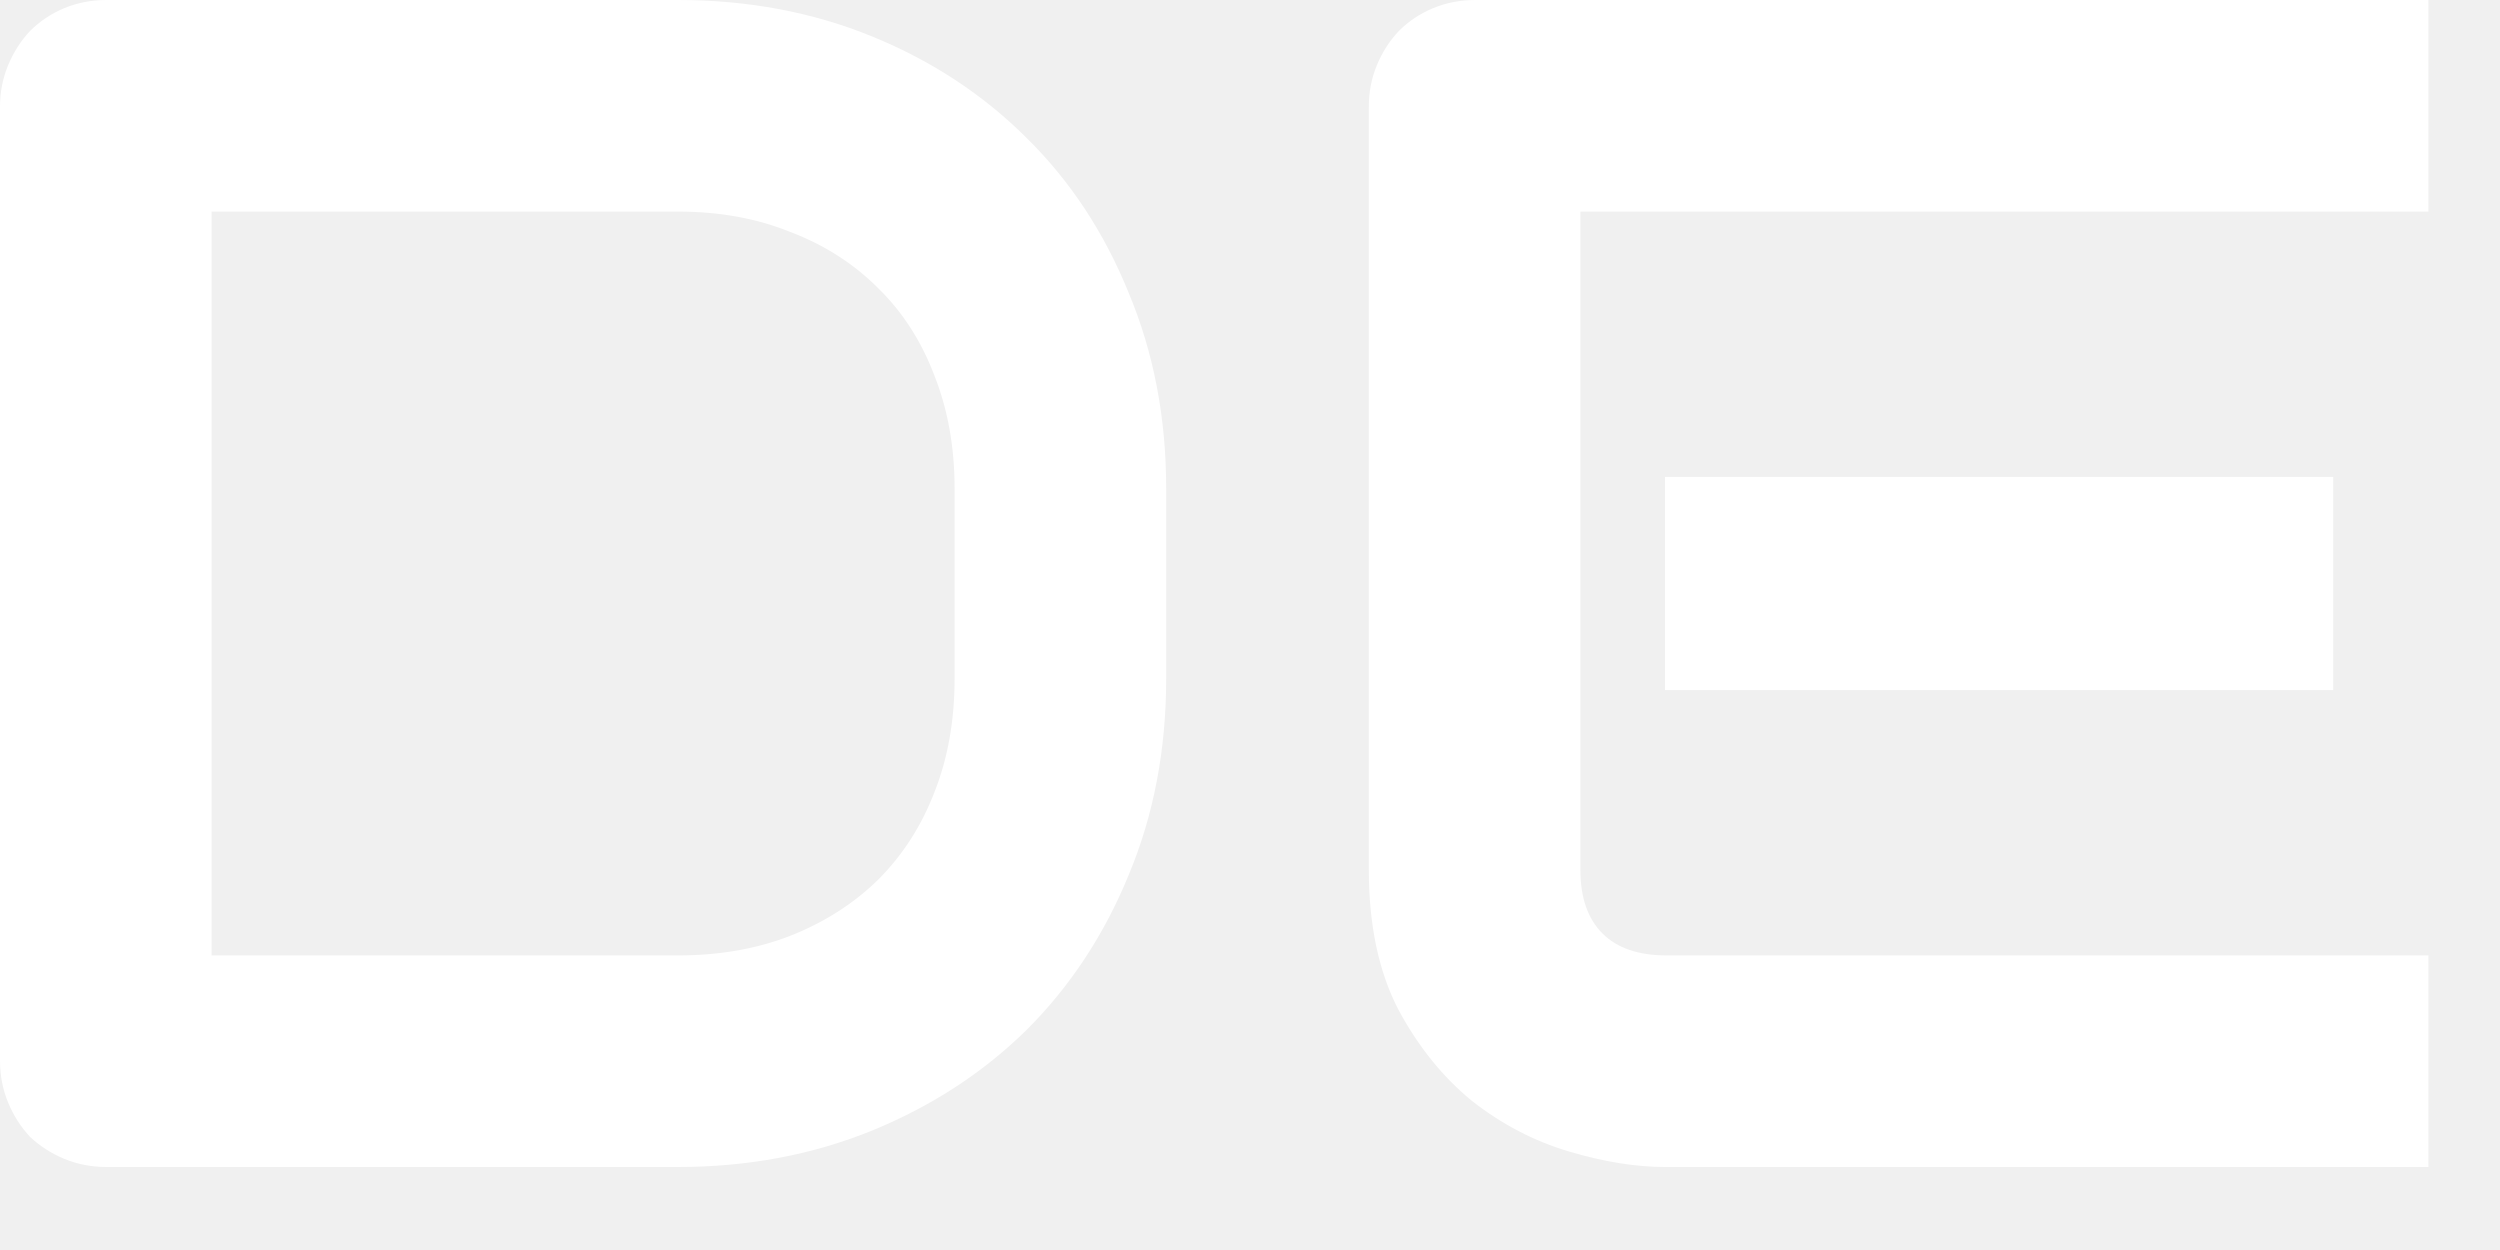
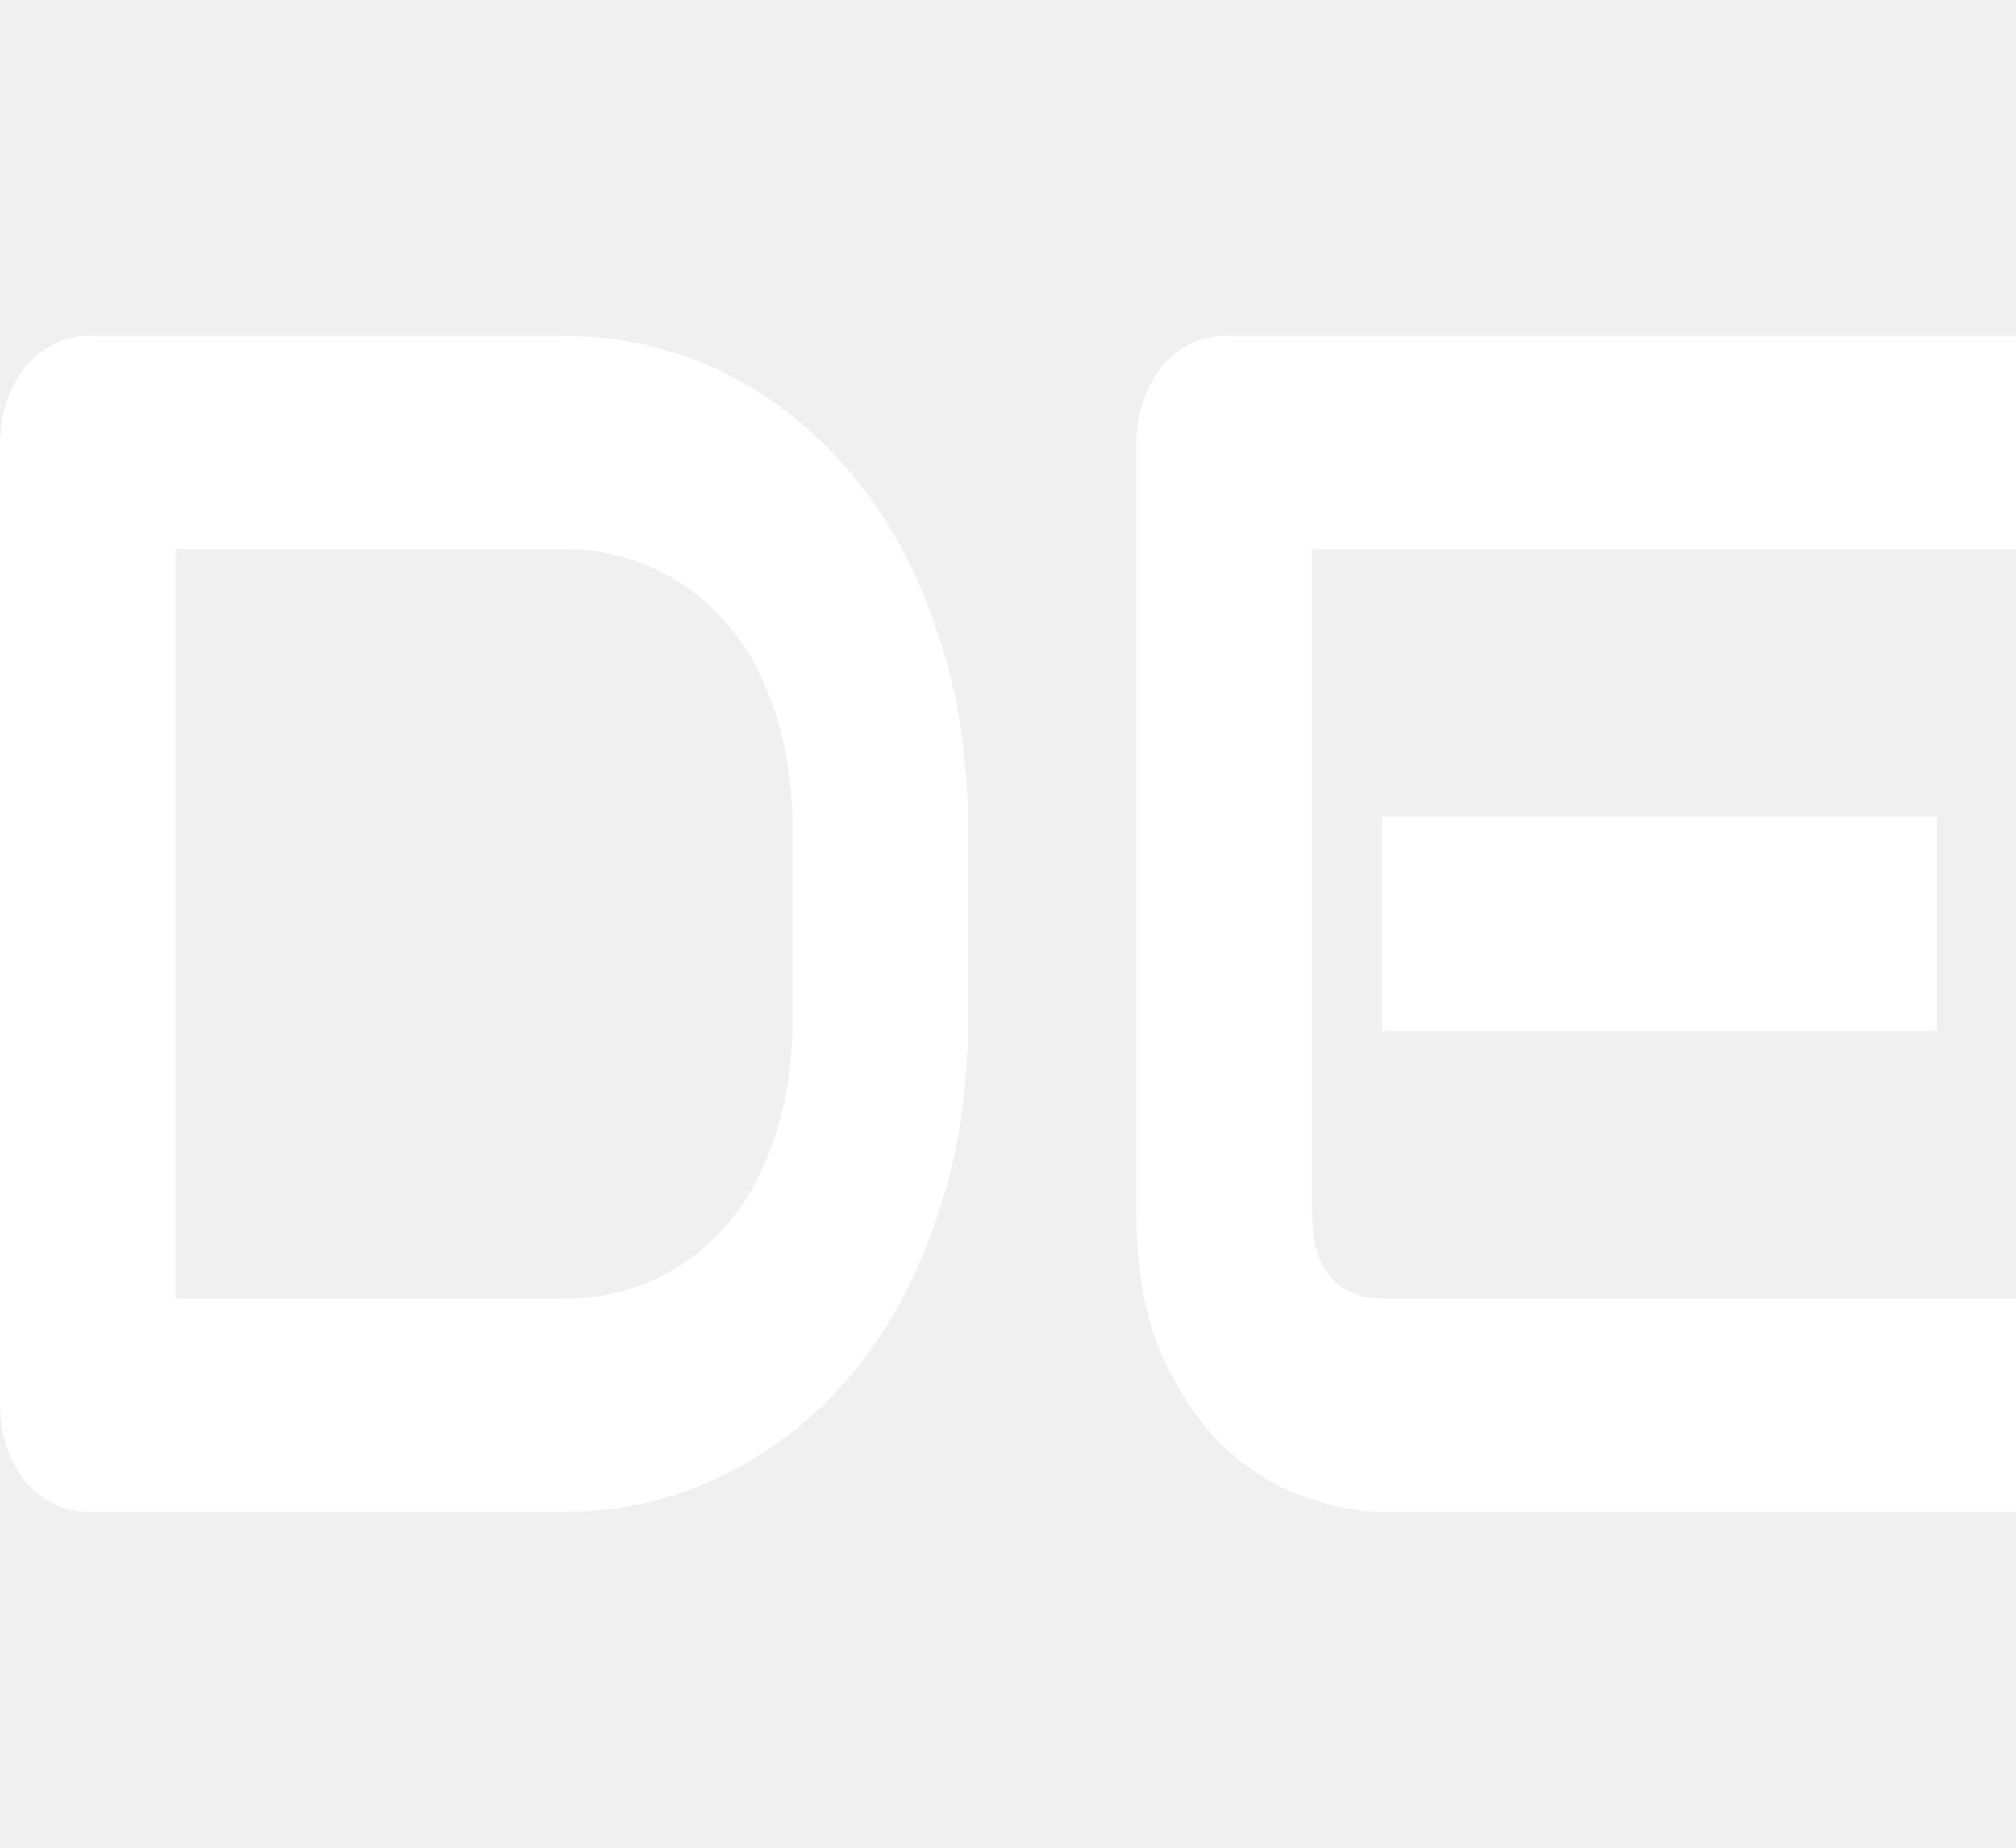
- <svg xmlns="http://www.w3.org/2000/svg" width="30" height="15" viewBox="0 0 30 15" fill="none">
-   <path d="M13.994 8.145C13.994 8.997 13.844 9.782 13.545 10.498C13.252 11.214 12.845 11.833 12.324 12.354C11.803 12.868 11.185 13.271 10.469 13.565C9.753 13.857 8.975 14.004 8.135 14.004H1.279C1.097 14.004 0.928 13.971 0.771 13.906C0.615 13.841 0.479 13.753 0.361 13.643C0.251 13.525 0.163 13.389 0.098 13.232C0.033 13.076 0 12.907 0 12.725V1.279C0 1.104 0.033 0.938 0.098 0.781C0.163 0.625 0.251 0.488 0.361 0.371C0.479 0.254 0.615 0.163 0.771 0.098C0.928 0.033 1.097 0 1.279 0H8.135C8.975 0 9.753 0.146 10.469 0.439C11.185 0.732 11.803 1.139 12.324 1.66C12.845 2.174 13.252 2.793 13.545 3.516C13.844 4.232 13.994 5.013 13.994 5.859V8.145ZM11.455 5.859C11.455 5.365 11.374 4.912 11.211 4.502C11.055 4.092 10.83 3.743 10.537 3.457C10.244 3.164 9.893 2.939 9.482 2.783C9.079 2.62 8.63 2.539 8.135 2.539H2.539V11.465H8.135C8.63 11.465 9.079 11.387 9.482 11.23C9.893 11.068 10.244 10.843 10.537 10.557C10.83 10.264 11.055 9.915 11.211 9.512C11.374 9.102 11.455 8.646 11.455 8.145V5.859Z" fill="white" />
-   <path d="M27.998 8.281H19.98V5.723H27.998V8.281ZM29.141 14.004H19.98C19.629 14.004 19.245 13.942 18.828 13.818C18.412 13.695 18.024 13.493 17.666 13.213C17.314 12.926 17.018 12.559 16.777 12.109C16.543 11.654 16.426 11.097 16.426 10.44V1.279C16.426 1.104 16.458 0.938 16.523 0.781C16.588 0.625 16.676 0.488 16.787 0.371C16.904 0.254 17.041 0.163 17.197 0.098C17.354 0.033 17.523 0 17.705 0H29.141V2.539H18.965V10.44C18.965 10.771 19.053 11.025 19.229 11.201C19.404 11.377 19.662 11.465 20 11.465H29.141V14.004Z" fill="white" />
+ <svg xmlns="http://www.w3.org/2000/svg" width="24" height="22" viewBox="0 0 24 22" fill="none">
+   <path d="M11.525 12.142C11.525 12.995 11.402 13.779 11.155 14.495C10.914 15.211 10.579 15.829 10.15 16.35C9.721 16.864 9.212 17.268 8.622 17.561C8.032 17.854 7.391 18 6.7 18H1.054C0.903 18 0.764 17.968 0.635 17.902C0.507 17.837 0.394 17.749 0.298 17.639C0.206 17.522 0.134 17.385 0.08 17.229C0.027 17.073 0 16.903 0 16.721V5.279C0 5.103 0.027 4.937 0.08 4.781C0.134 4.625 0.206 4.488 0.298 4.371C0.394 4.254 0.507 4.163 0.635 4.098C0.764 4.033 0.903 4 1.054 4H6.7C7.391 4 8.032 4.146 8.622 4.439C9.212 4.732 9.721 5.139 10.15 5.66C10.579 6.174 10.914 6.792 11.155 7.515C11.402 8.231 11.525 9.012 11.525 9.858V12.142ZM9.434 9.858C9.434 9.363 9.367 8.911 9.233 8.501C9.105 8.091 8.92 7.742 8.678 7.456C8.437 7.163 8.147 6.939 7.81 6.782C7.477 6.62 7.107 6.538 6.7 6.538H2.091V15.462H6.7C7.107 15.462 7.477 15.383 7.81 15.227C8.147 15.065 8.437 14.84 8.678 14.554C8.92 14.261 9.105 13.913 9.233 13.509C9.367 13.099 9.434 12.643 9.434 12.142V9.858Z" fill="white" />
+   <path d="M23.059 12.279H16.456V9.721H23.059V12.279ZM24 18H16.456C16.166 18 15.85 17.938 15.507 17.814C15.164 17.691 14.845 17.489 14.55 17.209C14.26 16.923 14.016 16.555 13.818 16.106C13.625 15.65 13.528 15.094 13.528 14.437V5.279C13.528 5.103 13.555 4.937 13.609 4.781C13.662 4.625 13.735 4.488 13.826 4.371C13.922 4.254 14.035 4.163 14.164 4.098C14.292 4.033 14.432 4 14.582 4H24V6.538H15.619V14.437C15.619 14.768 15.692 15.022 15.836 15.198C15.981 15.374 16.193 15.462 16.472 15.462H24V18Z" fill="white" />
</svg>
